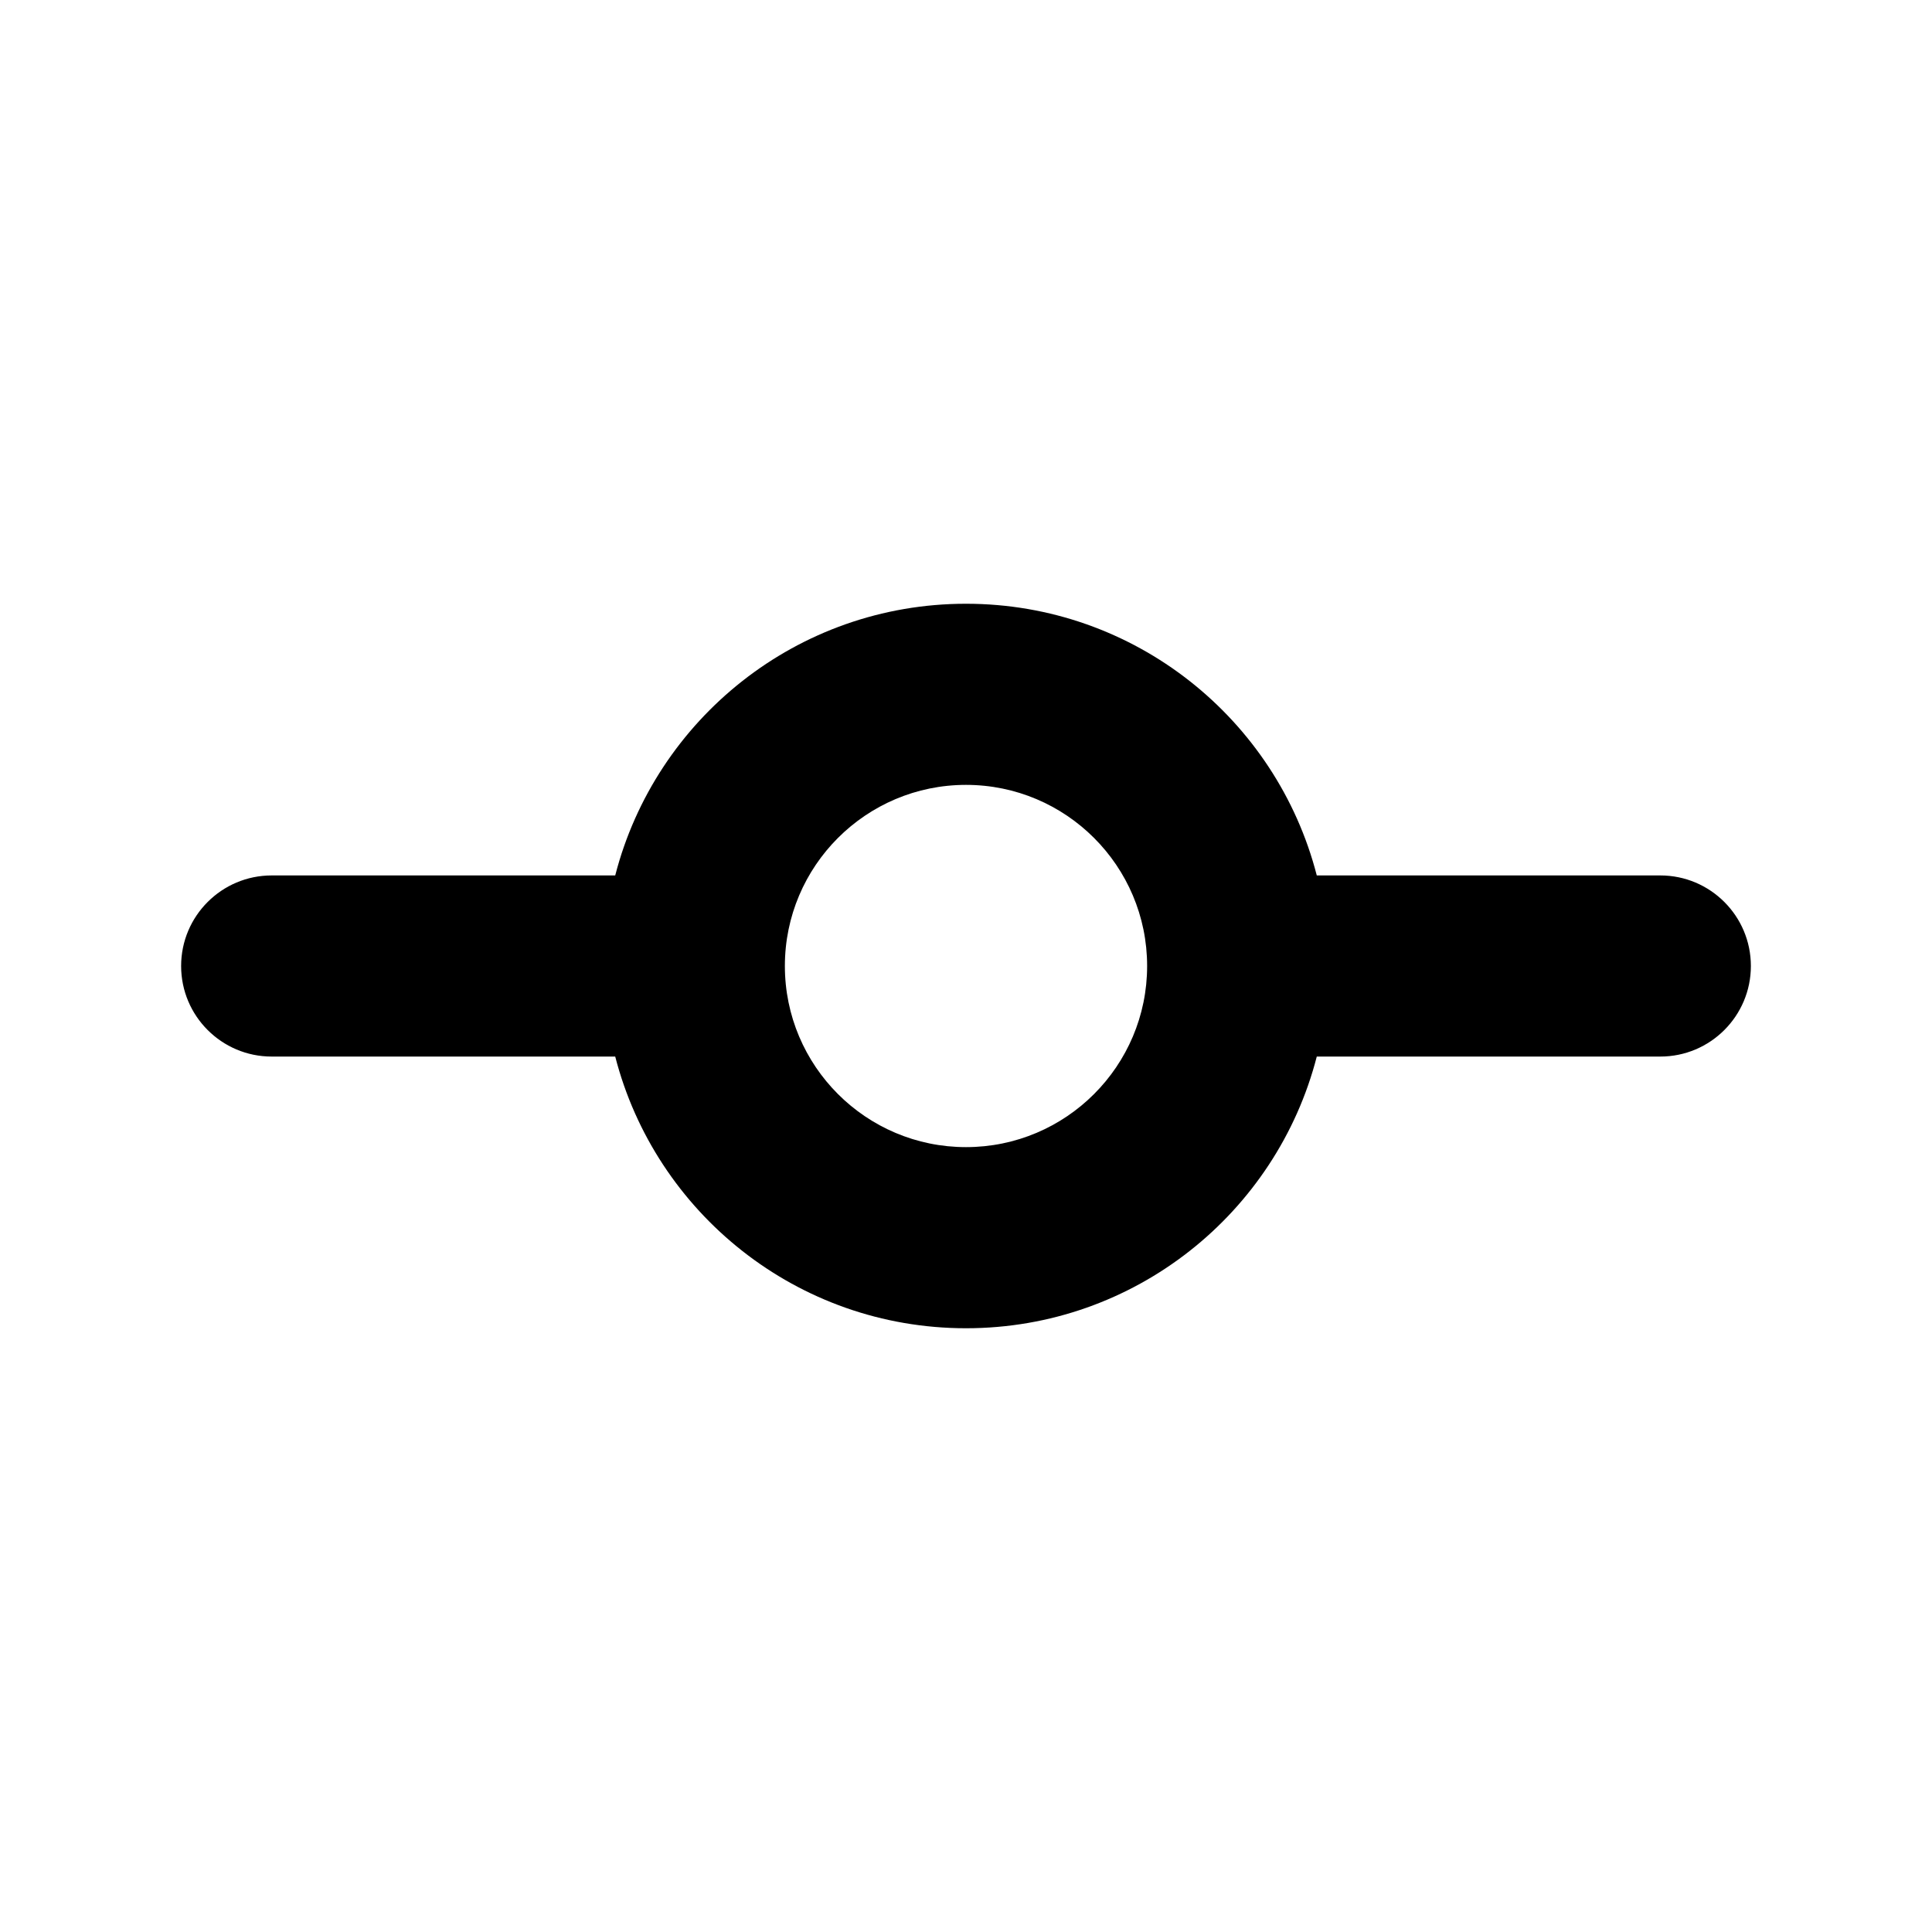
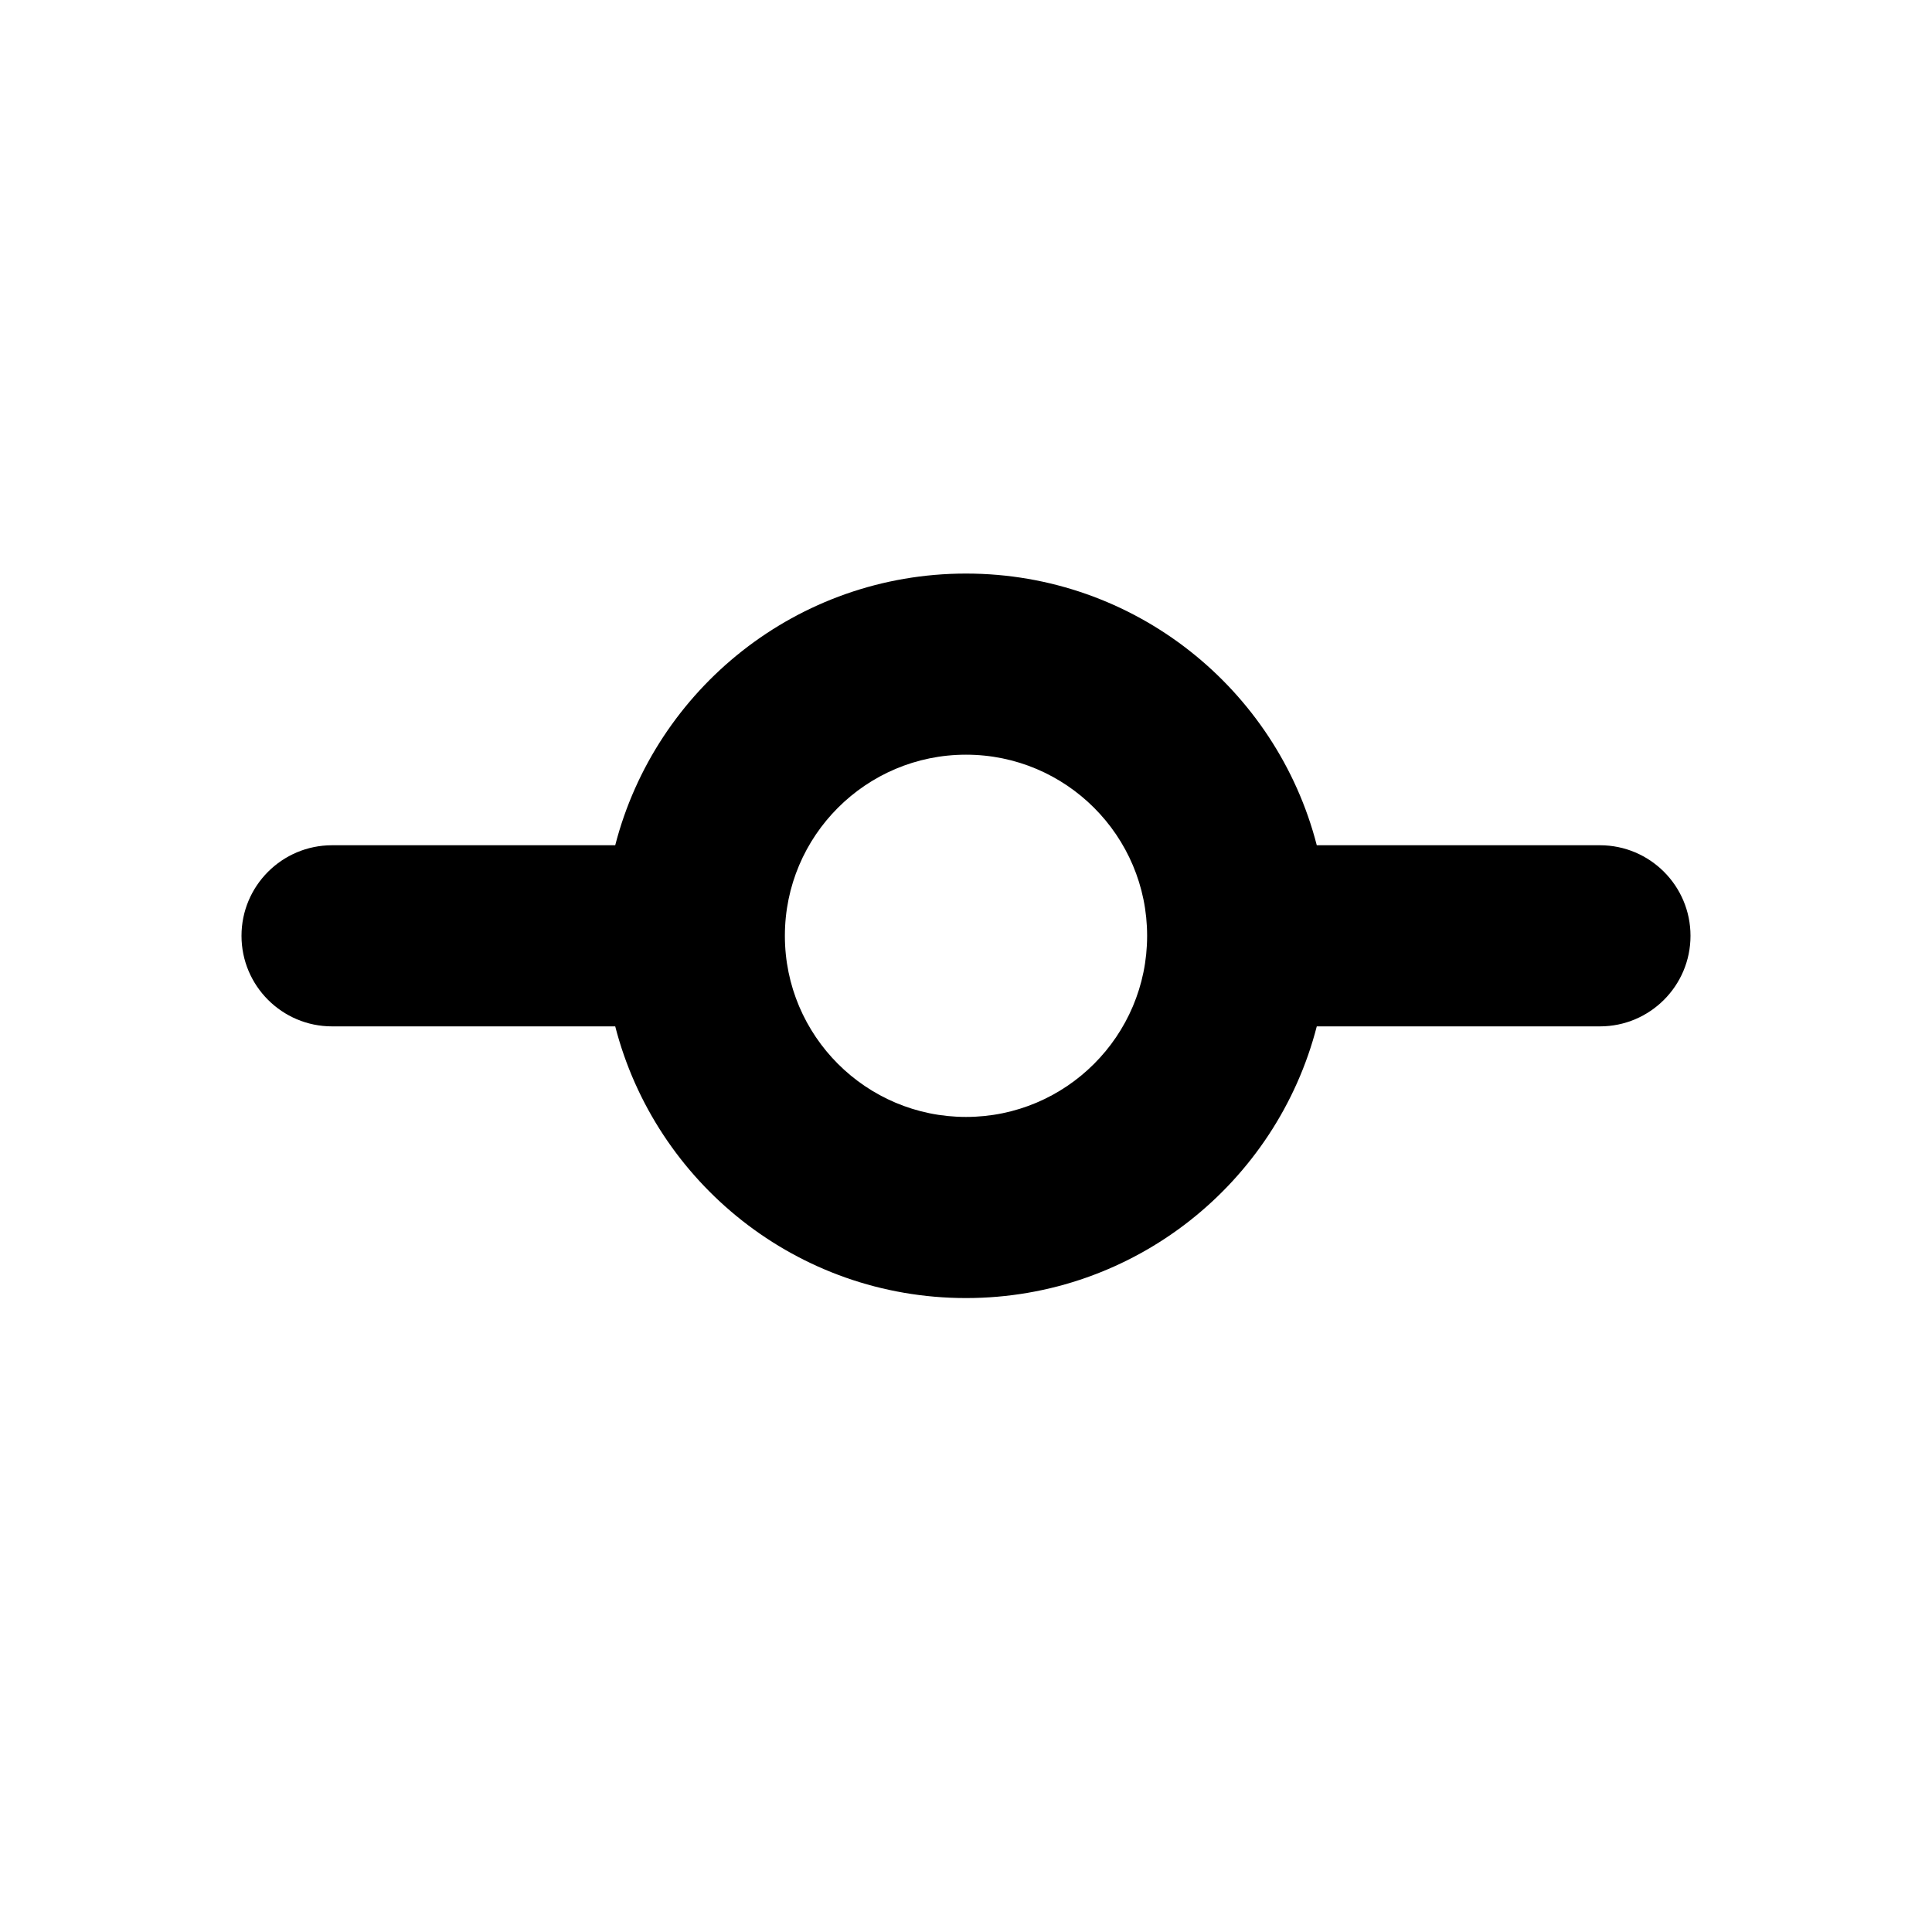
<svg xmlns="http://www.w3.org/2000/svg" viewBox="0 0 16 16" width="16" height="16" fill="currentColor">
-   <g transform="translate(1.5, 5)">
-     <path d="M9.405 2.25C9.072 0.956 7.898 0 6.5 0C5.102 0 3.928 0.956 3.595 2.25L0.75 2.25C0.336 2.25 0 2.586 0 3C0 3.414 0.336 3.75 0.75 3.75L3.595 3.75C3.928 5.044 5.102 6 6.5 6C7.898 6 9.072 5.044 9.405 3.75L12.25 3.75C12.664 3.75 13 3.414 13 3C13 2.586 12.664 2.25 12.25 2.25L9.405 2.25ZM6.5 1.5C5.672 1.5 5 2.172 5 3C5 3.828 5.672 4.5 6.5 4.5C7.328 4.5 8 3.828 8 3C8 2.172 7.328 1.5 6.5 1.5Z" fill-rule="EVENODD" />
+   <g transform="translate(2, 4.75)">
+     <path d="M8.905 2.25C8.572 0.956 7.398 0 6 0C4.602 0 3.428 0.956 3.095 2.25L0.75 2.25C0.336 2.25 0 2.586 0 3C0 3.414 0.336 3.75 0.75 3.75L3.095 3.75C3.428 5.044 4.602 6 6 6C7.398 6 8.572 5.044 8.905 3.75L11.25 3.75C11.664 3.75 12 3.414 12 3C12 2.586 11.664 2.25 11.25 2.25L8.905 2.25ZM6 1.5C5.172 1.5 4.5 2.172 4.5 3C4.5 3.828 5.172 4.5 6 4.5C6.828 4.5 7.5 3.828 7.5 3C7.5 2.172 6.828 1.5 6 1.5Z" fill-rule="EVENODD" />
  </g>
</svg>
